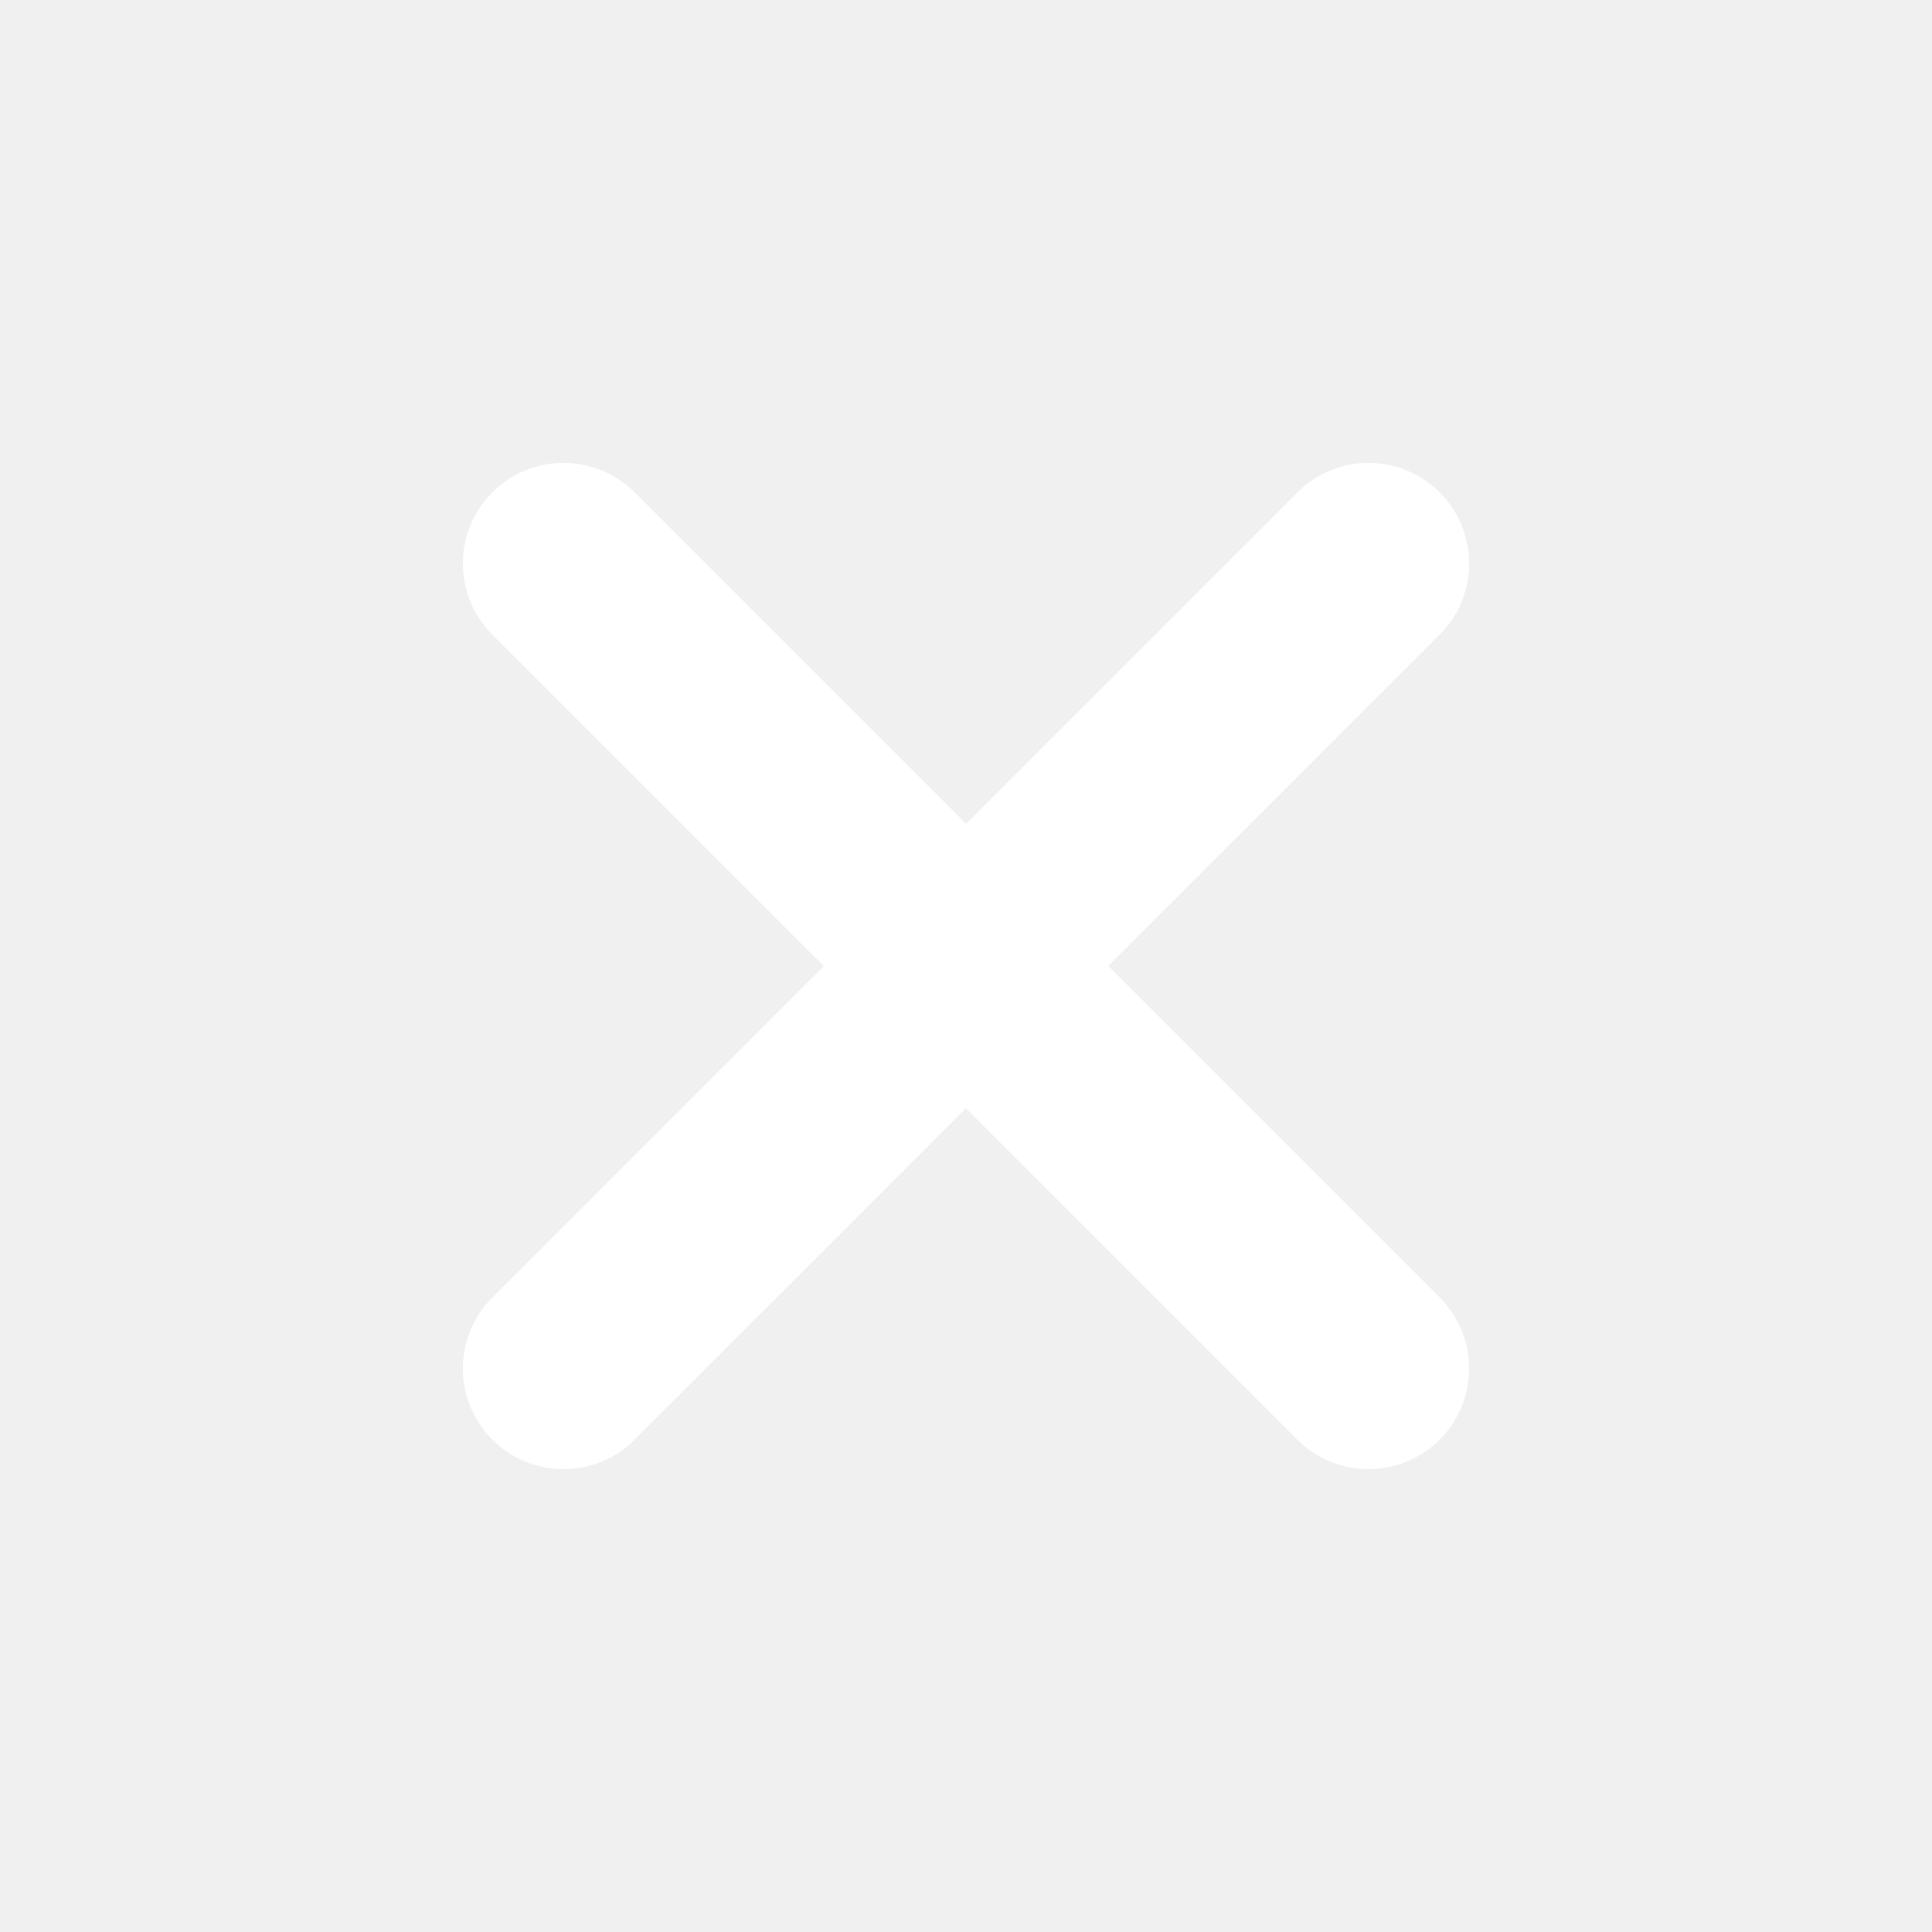
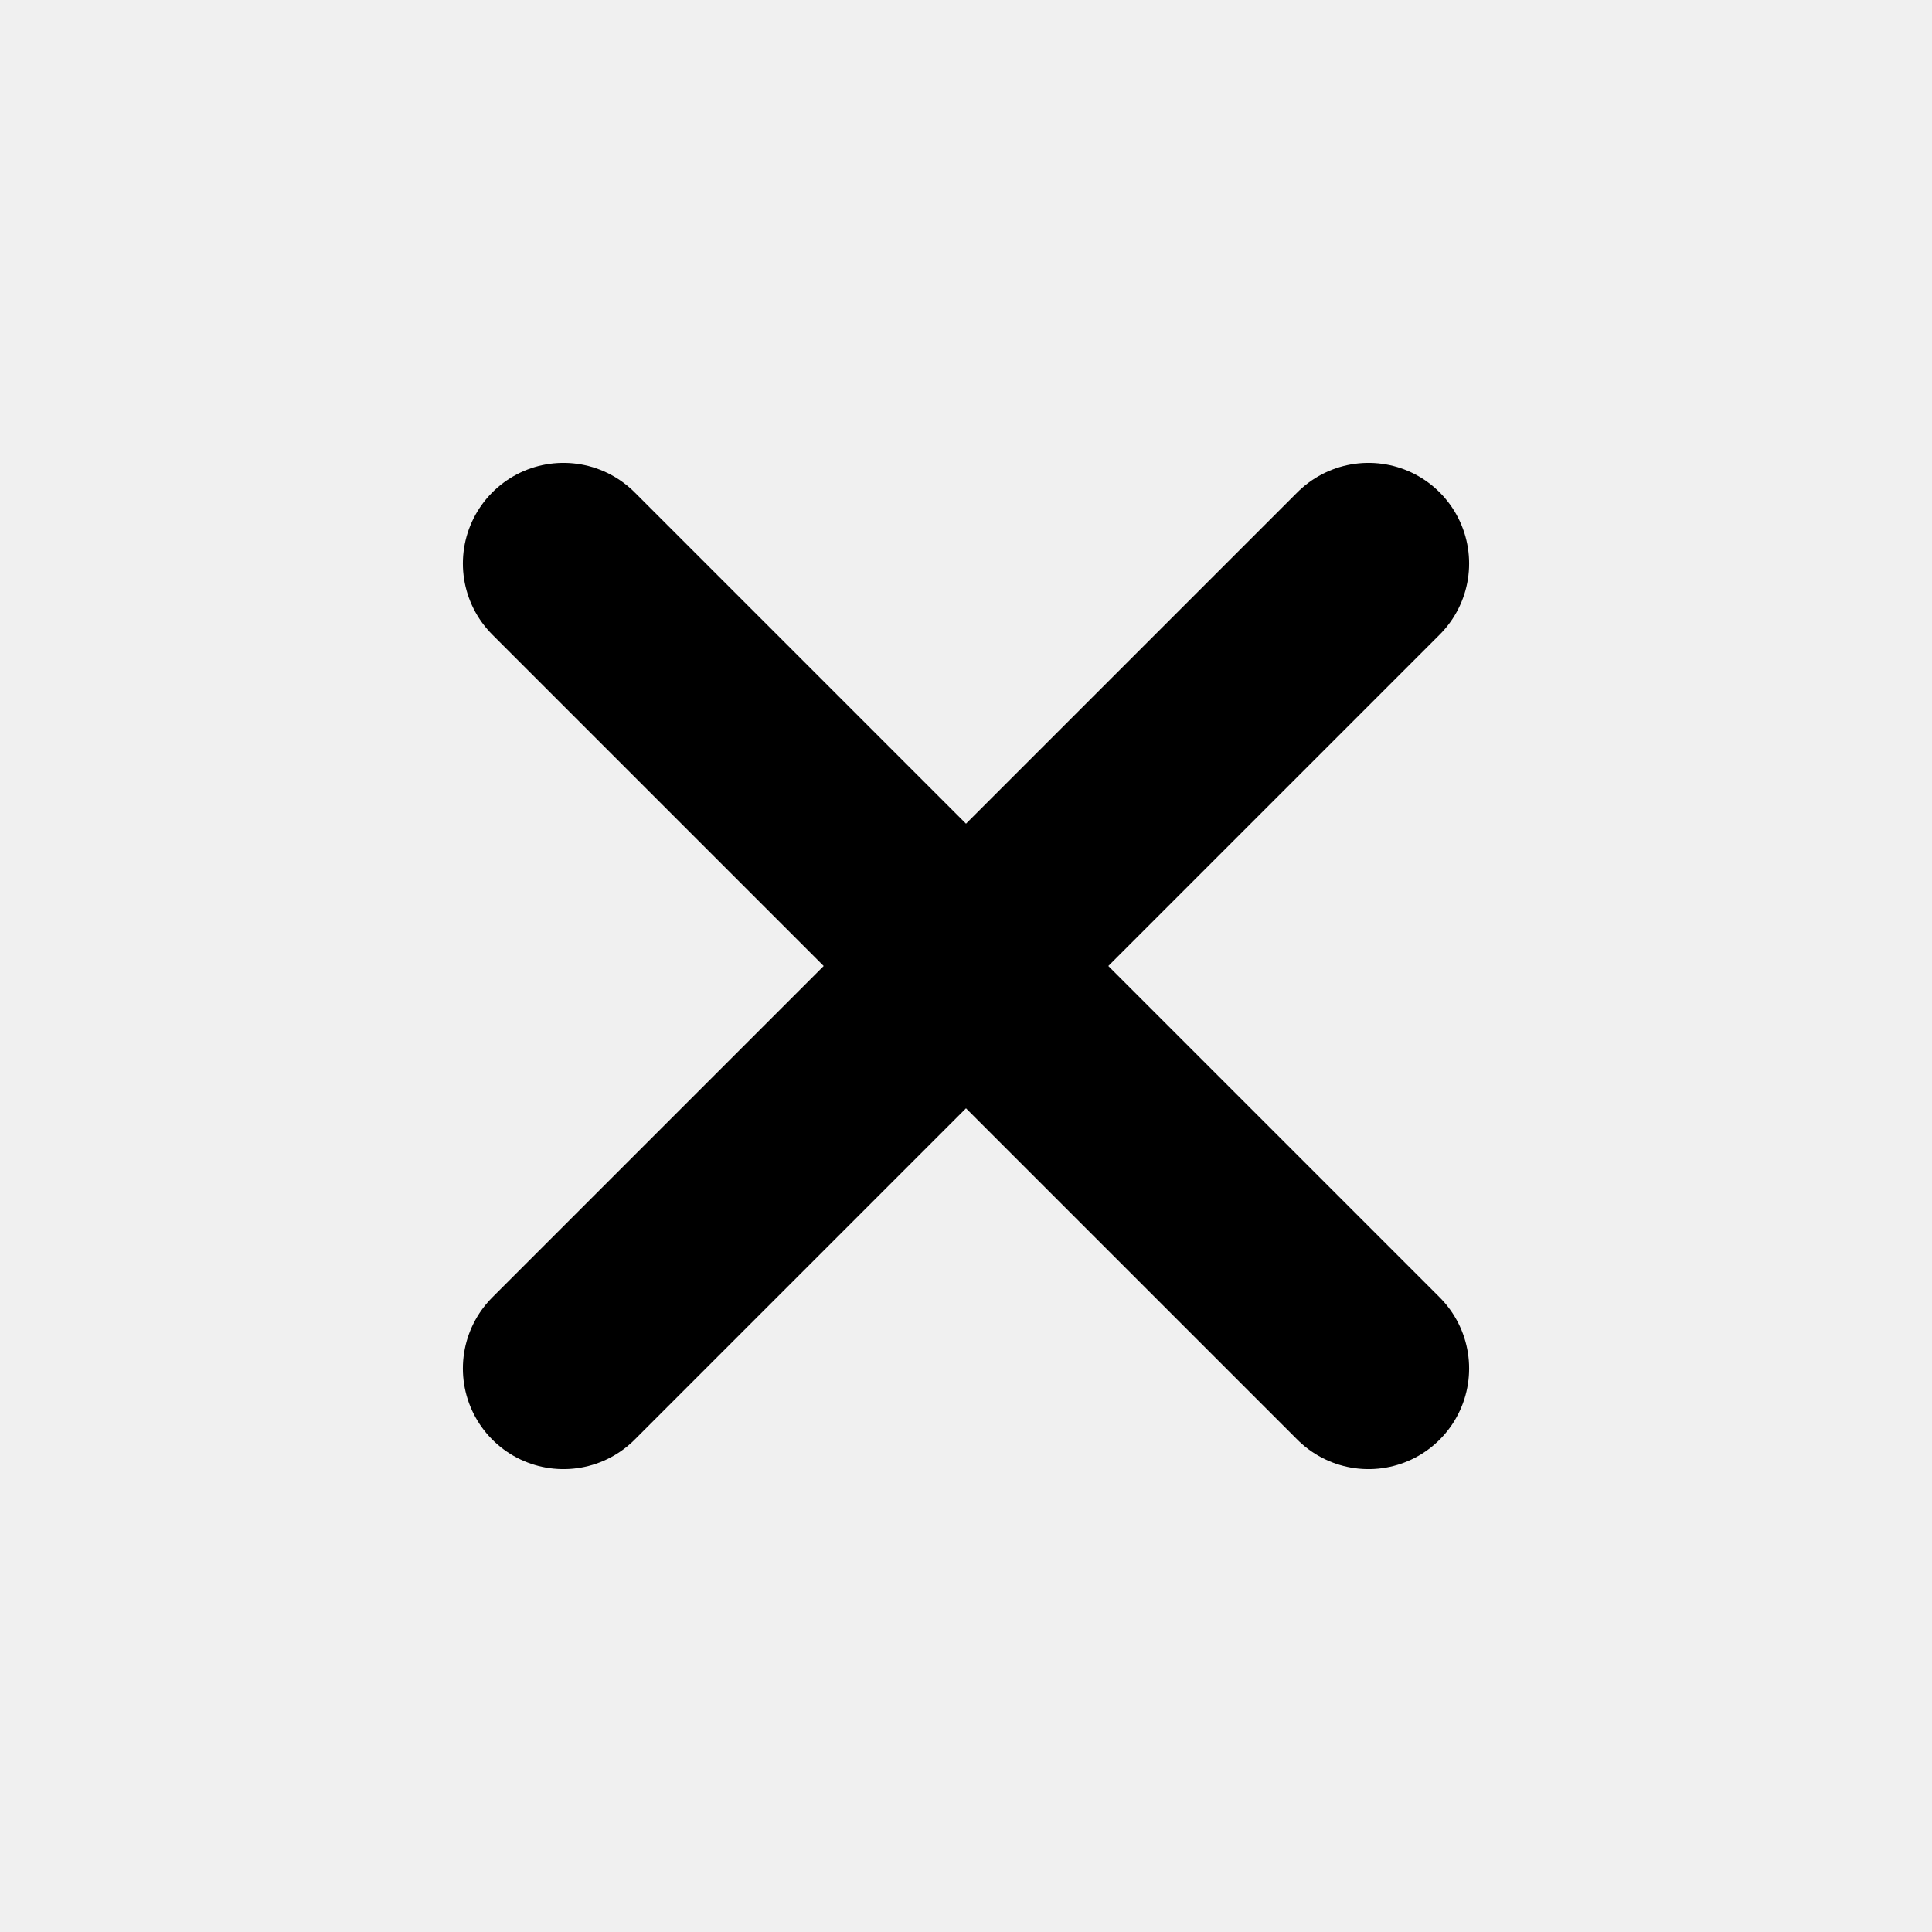
- <svg xmlns="http://www.w3.org/2000/svg" width="800px" height="800px" viewBox="0 0 24 24" fill="none" stroke="#ffffff">
+ <svg xmlns="http://www.w3.org/2000/svg" width="800px" height="800px" viewBox="0 0 24 24" fill="none" stroke="#000">
  <g id="SVGRepo_bgCarrier" stroke-width="0" />
  <g id="SVGRepo_tracerCarrier" stroke-linecap="round" stroke-linejoin="round" />
  <g id="SVGRepo_iconCarrier">
    <g clip-path="url(#clip0_429_11083)">
-       <path d="M7 7L17 17M7 17L17 7" stroke="#fff" stroke-width="2.5" stroke-linecap="round" stroke-linejoin="round" />
+       <path d="M7 7L17 17M7 17L17 7" stroke="#000" stroke-width="2.5" stroke-linecap="round" stroke-linejoin="round" />
    </g>
    <defs>
      <clipPath id="clip0_429_11083">
-         <rect width="24" height="24" fill="white" />
+         <rect width="24" height="24" fill="#000" />
      </clipPath>
    </defs>
  </g>
</svg>
